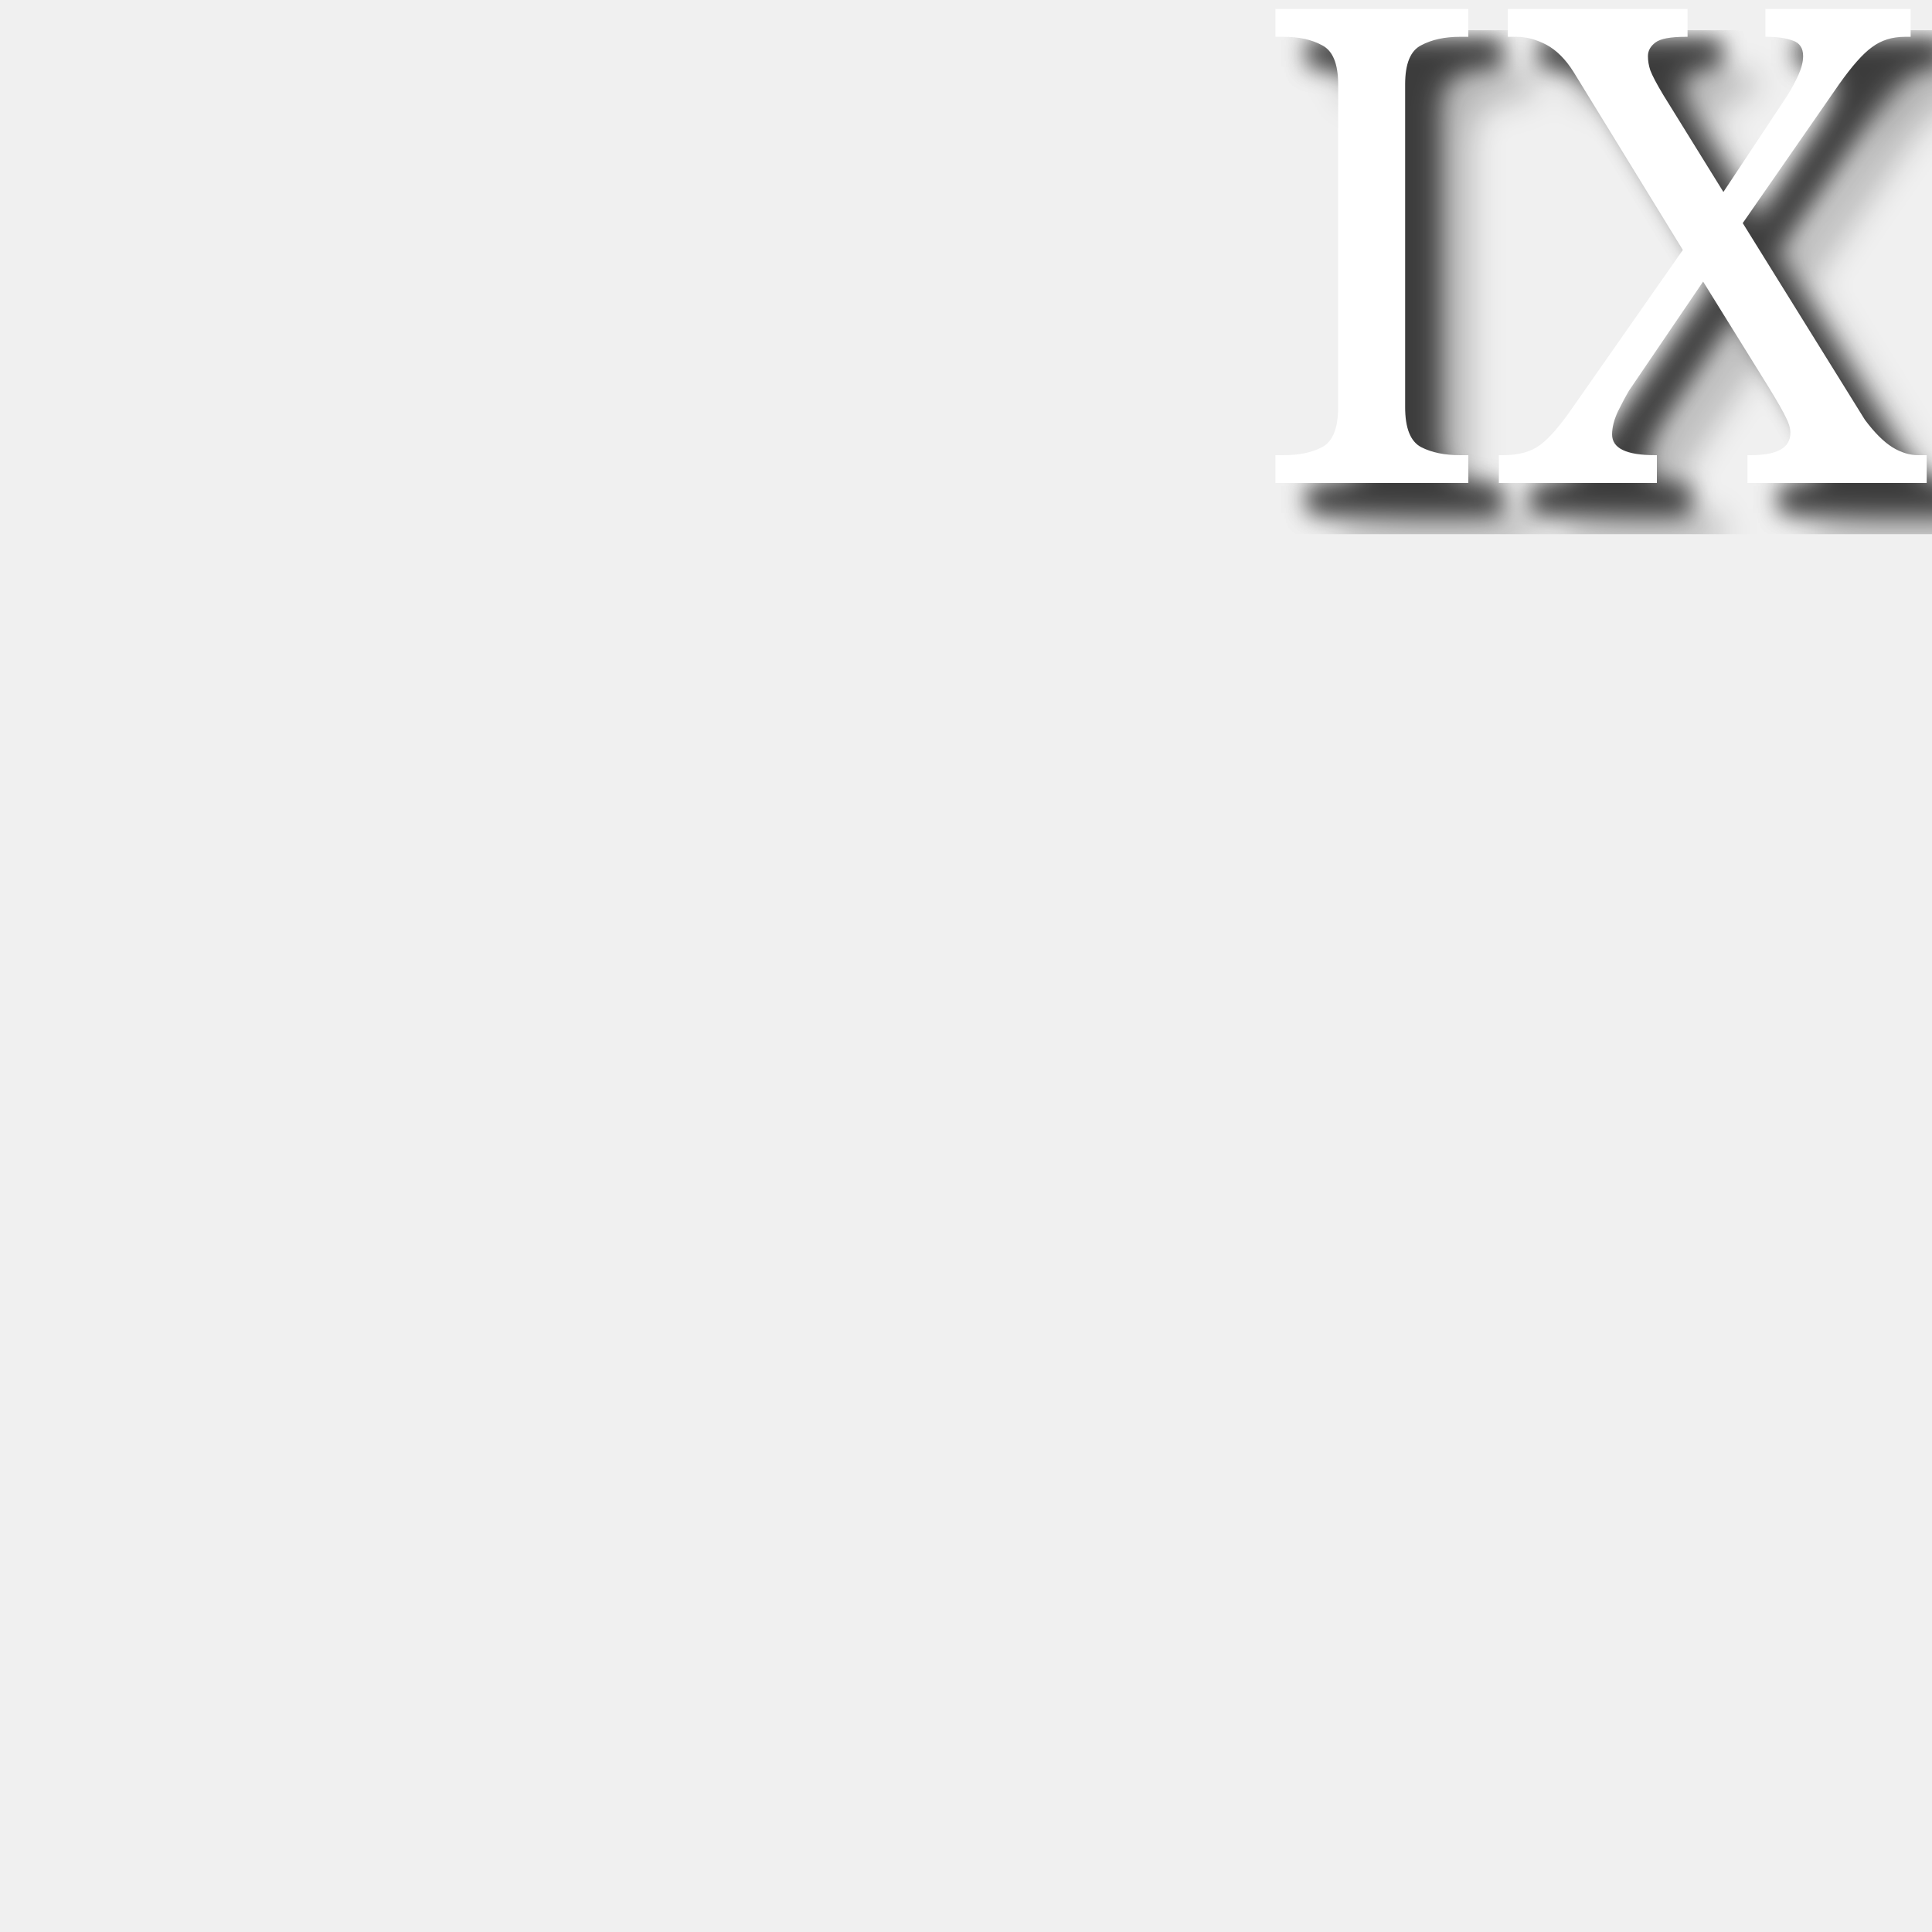
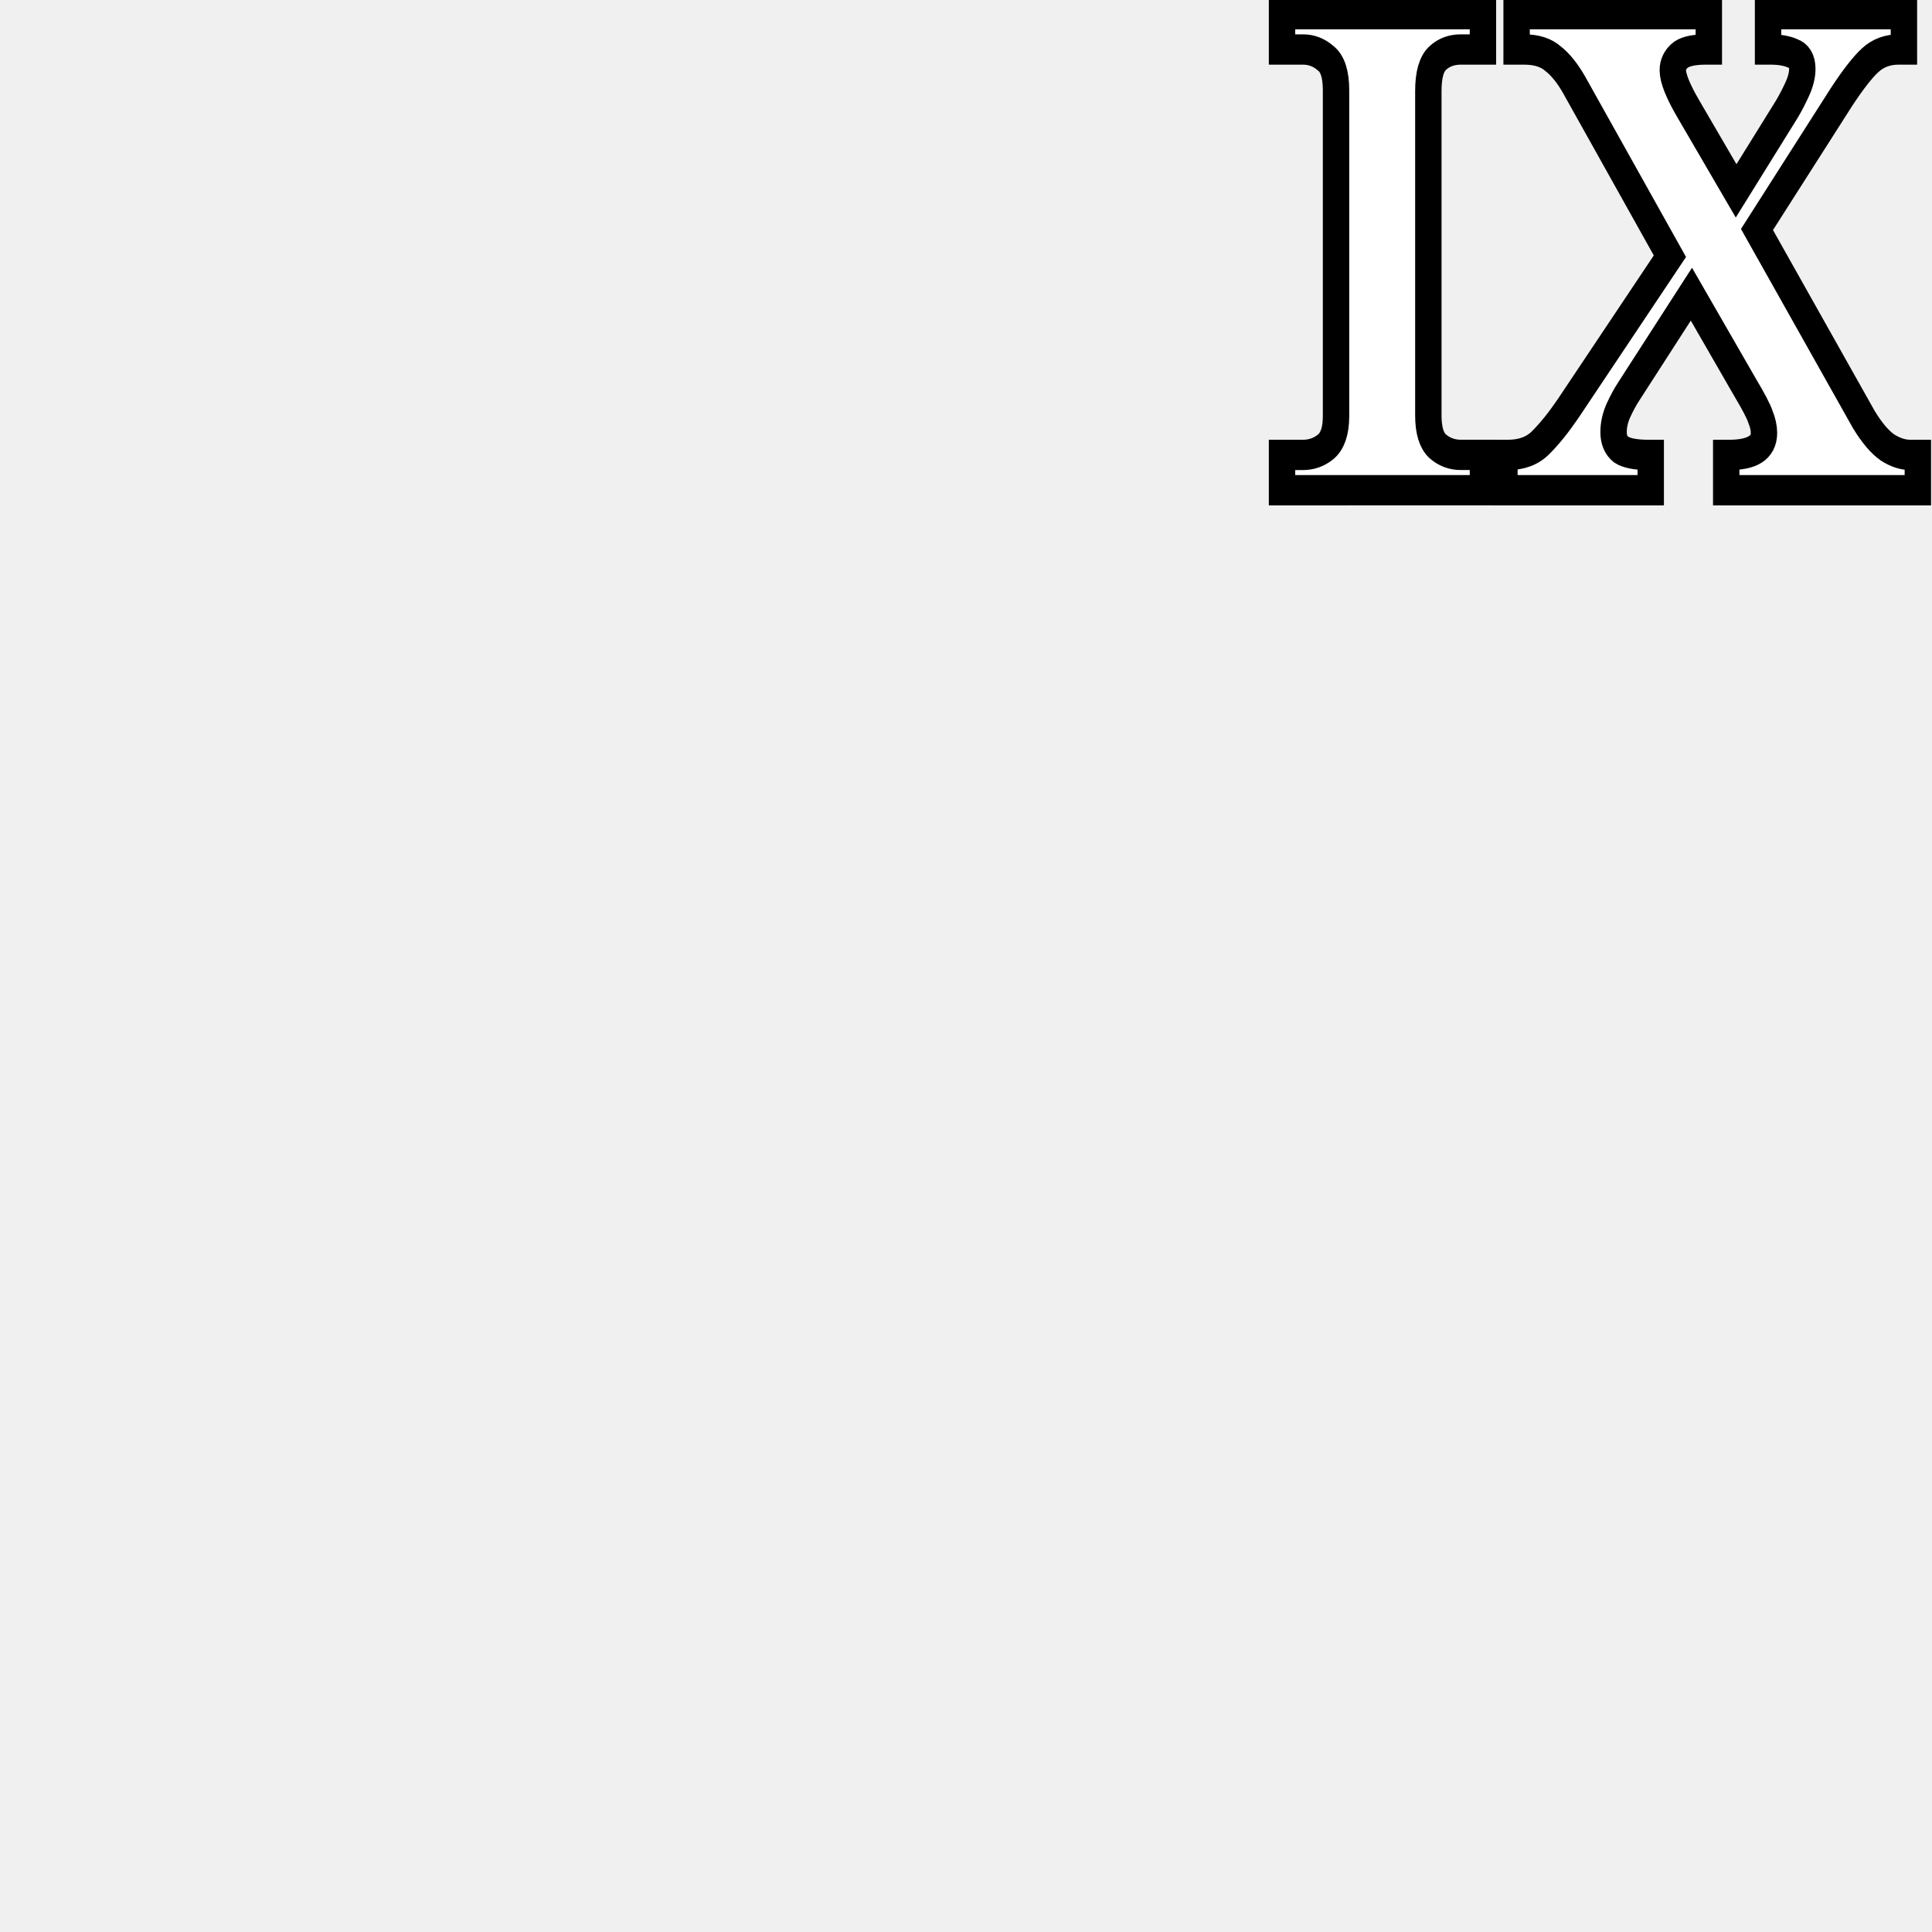
- <svg xmlns="http://www.w3.org/2000/svg" width="64" height="64" preserveAspectRatio="xMaxYMin" version="1.1" viewBox="0 0 64 64">
-   <defs>
-     <filter id="filter514" x="-.059" y="-.053" width="1.184" height="1.161" color-interpolation-filters="sRGB">
-       <feFlood flood-color="rgb(0,0,0)" flood-opacity=".498" result="flood" />
-       <feComposite in="flood" in2="SourceGraphic" operator="in" result="composite1" />
-       <feGaussianBlur in="composite1" result="blur" stdDeviation="0.4" />
-       <feOffset dx="1.1" dy="1" result="offset" />
-       <feComposite in="SourceGraphic" in2="offset" result="fbSourceGraphic" />
-       <feColorMatrix in="fbSourceGraphic" result="fbSourceGraphicAlpha" values="0 0 0 -1 0 0 0 0 -1 0 0 0 0 -1 0 0 0 0 1 0" />
-       <feFlood flood-color="rgb(0,0,0)" flood-opacity=".498" in="fbSourceGraphic" result="flood" />
-       <feComposite in="flood" in2="fbSourceGraphic" operator="in" result="composite1" />
-       <feGaussianBlur in="composite1" result="blur" stdDeviation="0.4" />
-       <feOffset dx="1.1" dy="1" result="offset" />
-       <feComposite in="fbSourceGraphic" in2="offset" result="composite2" />
-     </filter>
-   </defs>
-   <g filter="url(#filter514)">
-     <text id="val" fill="#ffffff" font-family="serif" font-size="22px" x="64" y="16" text-anchor="end">IX</text>
-   </g>
+ <svg xmlns="http://www.w3.org/2000/svg" width="64" height="64" preserveAspectRatio="xMaxYMin" version="1.1" viewBox="0 0 64 64" id="svg1">
+   <defs id="defs1" />
+   <path d="m 45.509,15.155 v -1.092 h 0.742 q 0.453,0 0.804,-0.247 0.371,-0.268 0.371,-0.948 V 2.787 q 0,-0.742 -0.371,-0.989 Q 46.704,1.53 46.251,1.53 H 45.509 V 0.437 h 7.132 V 1.53 h -0.783 q -0.495,0 -0.825,0.268 -0.33,0.268 -0.33,1.01 V 12.846 q 0,0.68 0.33,0.948 0.35,0.268 0.825,0.268 h 0.783 v 1.092 z m 7.895,0 v -1.092 h 0.124 q 0.742,0 1.175,-0.392 0.453,-0.392 0.969,-1.051 L 59.278,7.92 55.877,2.622 Q 55.526,2.086 55.135,1.818 54.764,1.53 54.104,1.53 H 53.836 V 0.437 h 6.823 V 1.53 h -0.103 q -0.701,0 -0.948,0.206 -0.227,0.186 -0.227,0.433 0,0.371 0.536,1.175 L 61.628,5.9 63.421,3.385 q 0.186,-0.268 0.371,-0.618 0.186,-0.35 0.186,-0.639 0,-0.371 -0.33,-0.474 -0.309,-0.124 -0.804,-0.124 h -0.082 V 0.437 h 4.823 V 1.53 h -0.186 q -0.598,0 -1.01,0.33 -0.412,0.33 -1.031,1.154 l -2.989,4.081 3.793,5.875 q 0.433,0.618 0.845,0.866 0.412,0.227 0.804,0.227 h 0.268 v 1.092 h -6.802 v -1.092 h 0.103 q 1.237,0 1.237,-0.68 0,-0.227 -0.124,-0.495 -0.103,-0.268 -0.557,-0.928 L 60.041,9.094 57.814,12.104 q -0.186,0.247 -0.371,0.598 -0.165,0.33 -0.165,0.66 0,0.35 0.268,0.536 0.289,0.165 0.969,0.165 h 0.082 v 1.092 z" id="val" style="font-weight:bold;font-size:20.613px;font-family:serif;text-anchor:end;fill:#ffffff;stroke:#000000;stroke-width:0.937" transform="scale(0.9331952,1.071587)" aria-label="IX" />
</svg>
